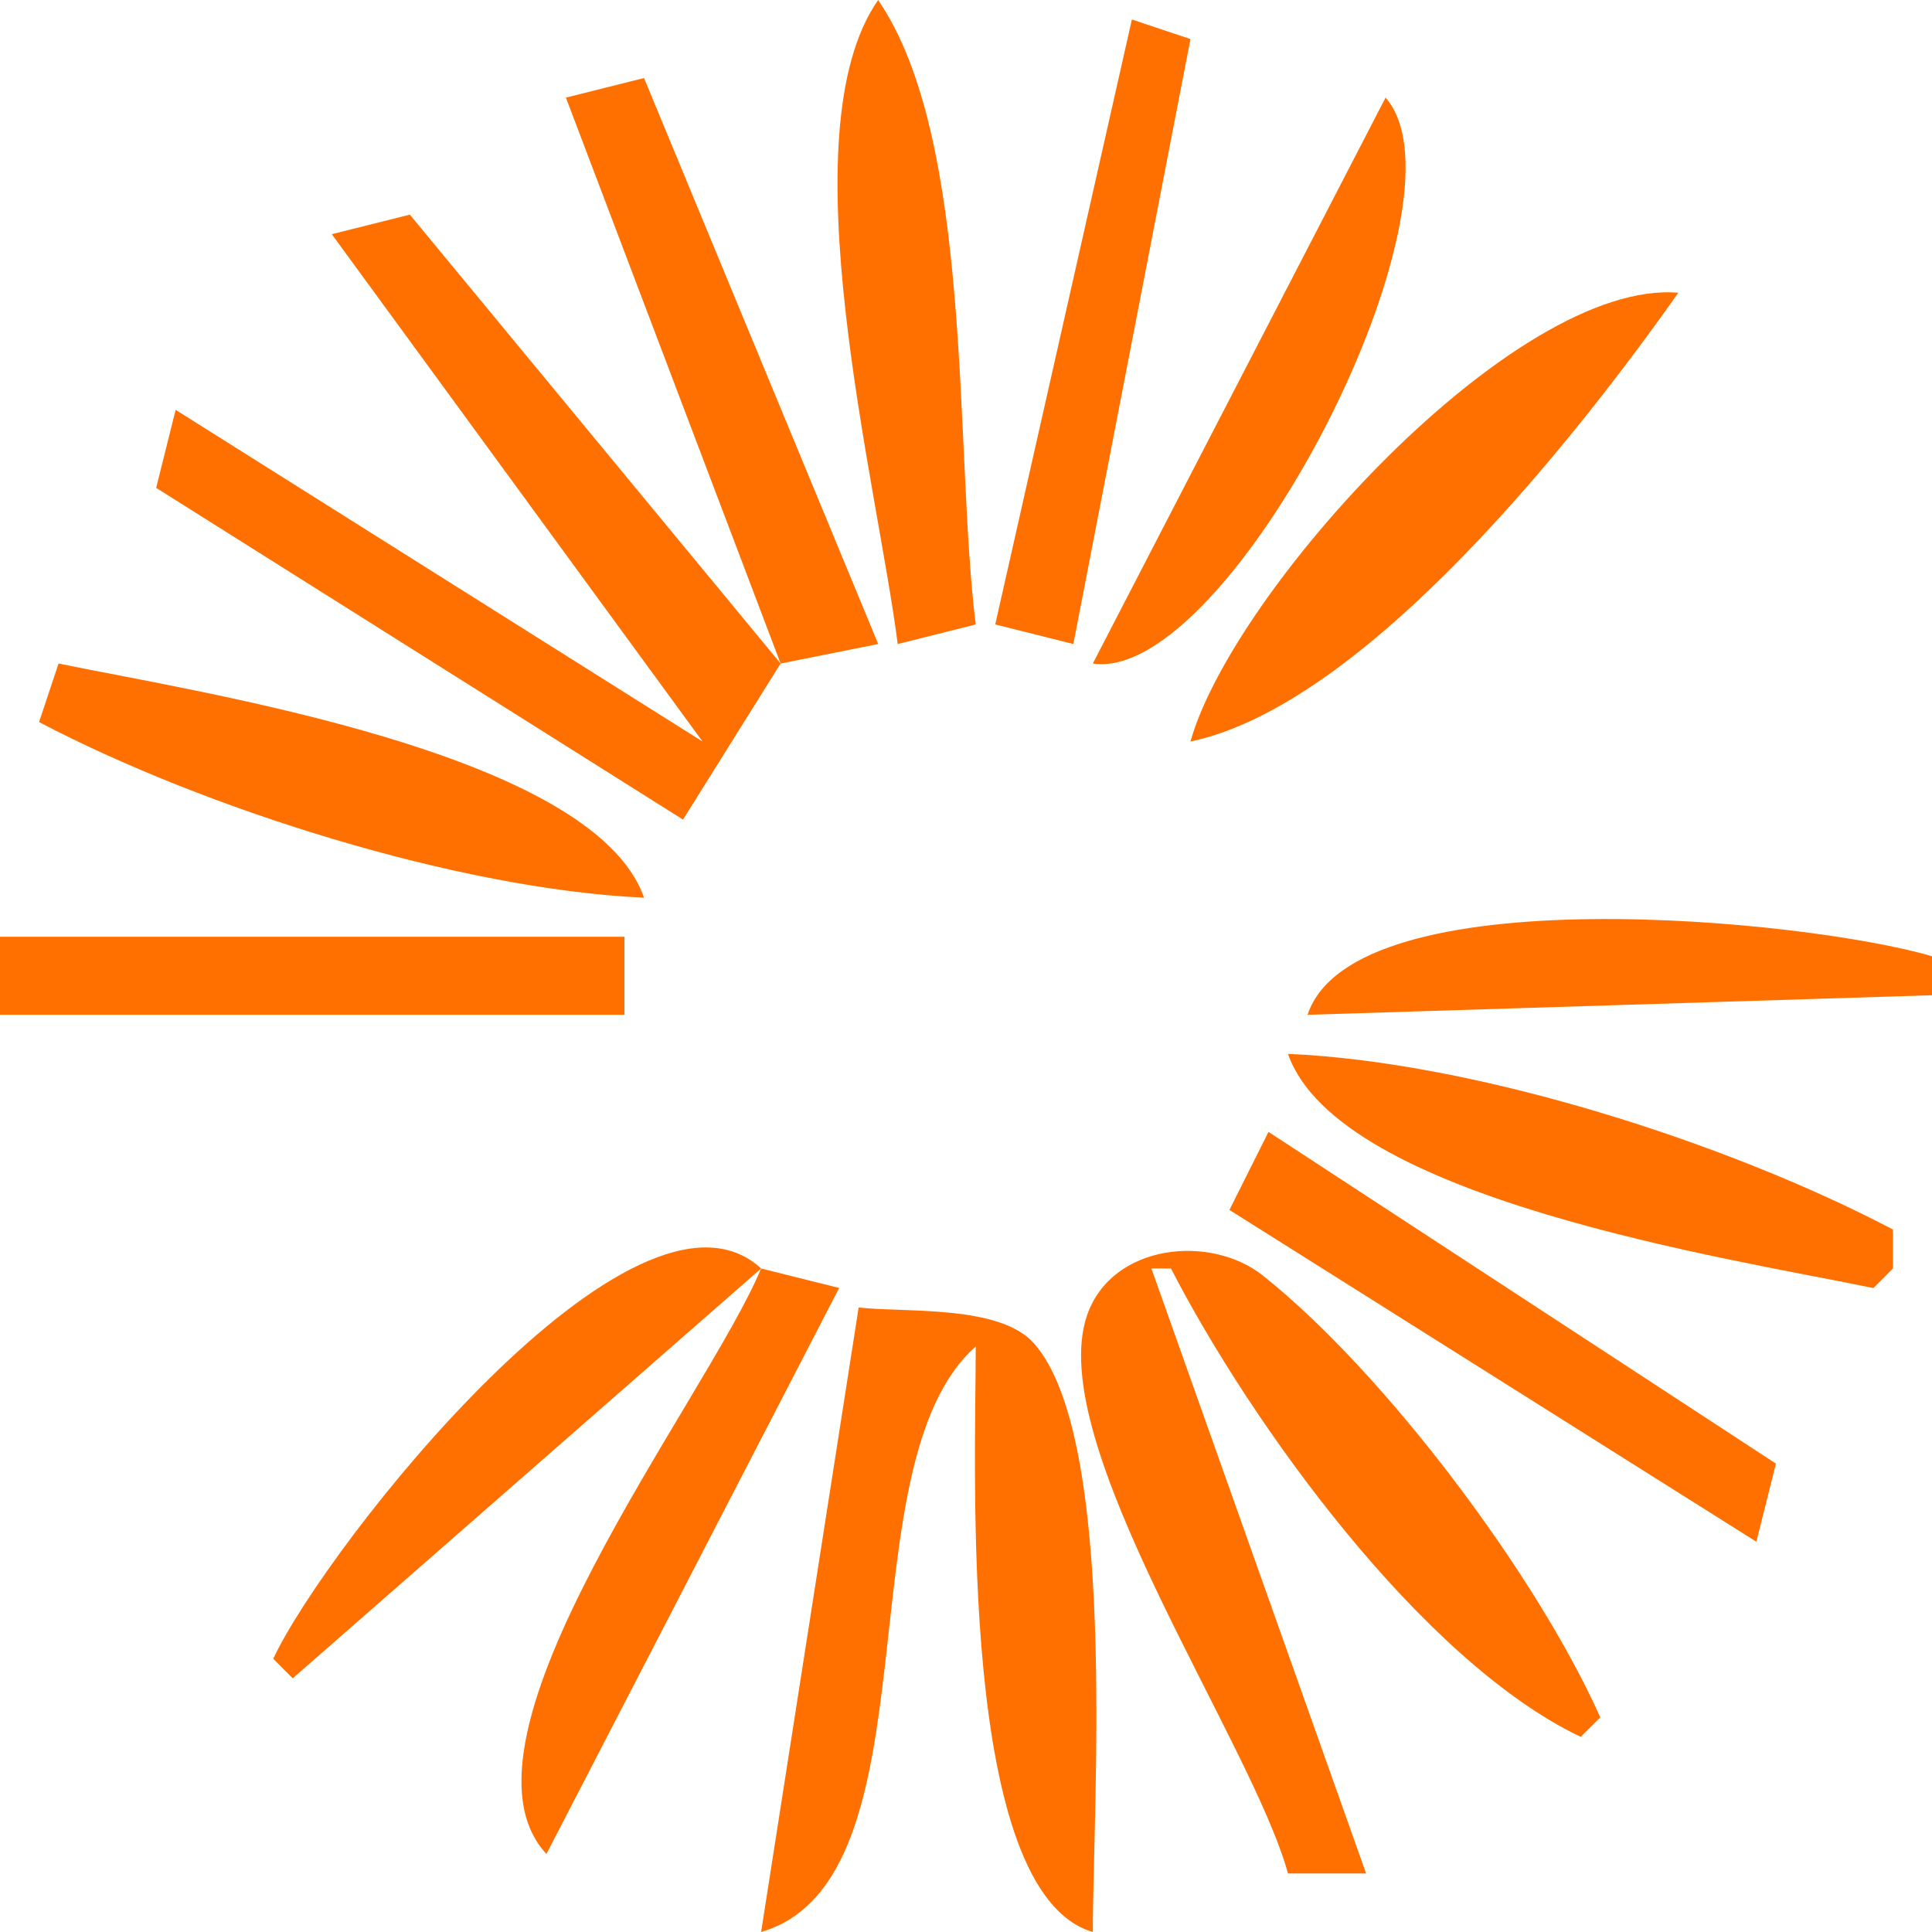
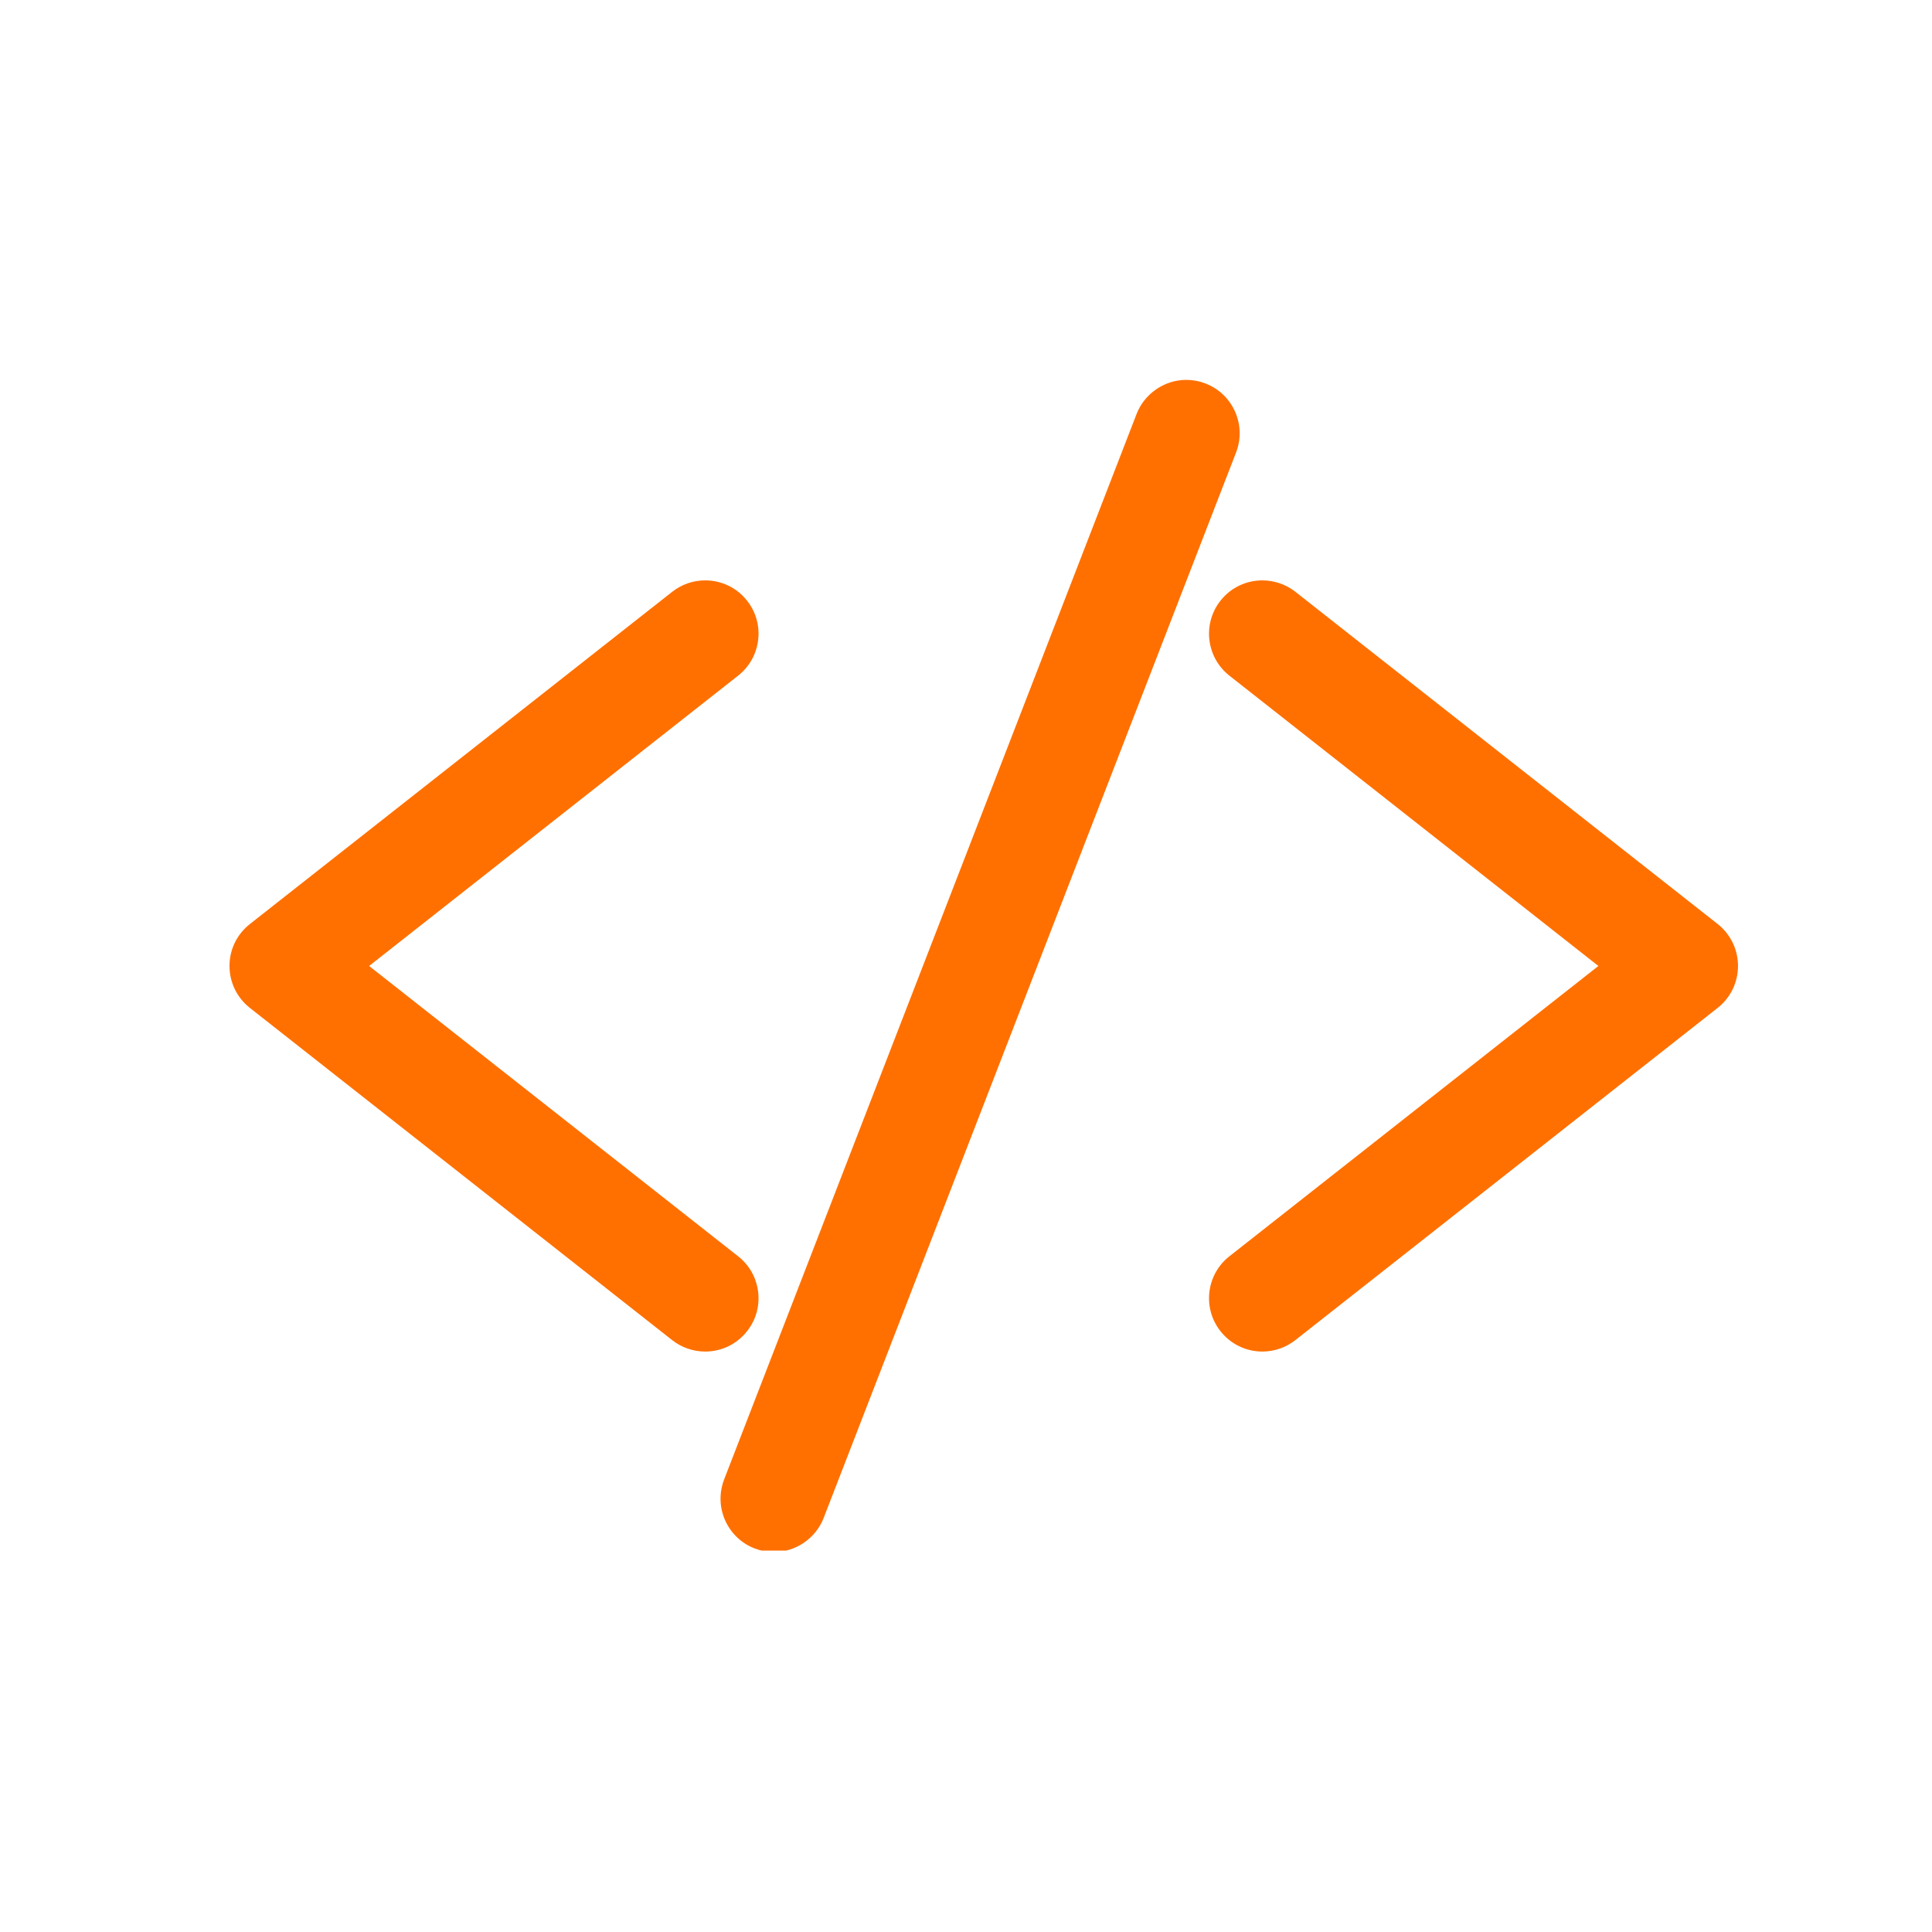
- <svg xmlns="http://www.w3.org/2000/svg" width="23" height="23" viewBox="0 0 23 23" fill="none">
-   <path d="M10.454 0C9.351 1.583 10.447 5.769 10.687 7.667L11.616 7.434C11.358 5.389 11.6 1.676 10.454 0Z" fill="#FF7000" />
-   <path d="M13.475 0.232L11.848 7.434L12.778 7.667L14.172 0.465L13.475 0.232Z" fill="#FF7000" />
-   <path d="M6.737 1.162L9.293 7.899L4.879 2.555L3.95 2.788L8.364 8.828L2.091 4.879L1.859 5.808L8.131 9.757L9.293 7.899L10.455 7.667L7.667 0.929L6.737 1.162Z" fill="#FF7000" />
-   <path d="M16.495 1.162L13.01 7.899C14.631 8.144 17.593 2.416 16.495 1.162Z" fill="#FF7000" />
-   <path d="M14.172 8.828C16.262 8.388 18.783 5.184 19.98 3.485C18.03 3.321 14.672 7.044 14.172 8.828Z" fill="#FF7000" />
-   <path d="M0.697 7.899L0.465 8.596C2.429 9.627 5.448 10.585 7.667 10.687C7.065 8.957 2.38 8.247 0.697 7.899Z" fill="#FF7000" />
-   <path d="M0 11.152V12.081H7.434V11.152H0Z" fill="#FF7000" />
-   <path d="M15.566 12.081L23 11.848V11.384C21.525 10.948 16.12 10.409 15.566 12.081Z" fill="#FF7000" />
-   <path d="M15.333 12.546C15.936 14.278 20.622 14.986 22.303 15.334L22.535 15.101V14.637C20.558 13.599 17.567 12.643 15.333 12.546Z" fill="#FF7000" />
-   <path d="M15.101 13.475L14.636 14.404L20.909 18.354L21.142 17.424L15.101 13.475Z" fill="#FF7000" />
-   <path d="M3.253 19.747L3.485 19.98L9.061 15.101C7.564 13.725 3.877 18.41 3.253 19.747Z" fill="#FF7000" />
-   <path d="M15.333 22.303H16.263L13.707 15.101H13.94C14.892 16.948 16.925 19.775 18.818 20.677L19.051 20.445C18.299 18.759 16.49 16.343 15.034 15.185C14.413 14.691 13.238 14.803 12.942 15.656C12.418 17.172 14.904 20.735 15.333 22.303Z" fill="#FF7000" />
-   <path d="M9.061 15.101C8.411 16.66 5.234 20.699 6.505 22.071L9.99 15.333L9.061 15.101Z" fill="#FF7000" />
-   <path d="M10.222 15.566L9.061 23C11.195 22.376 10.012 17.44 11.616 16.03C11.616 17.517 11.401 22.529 13.01 23C13.009 21.505 13.312 17.119 12.307 15.99C11.899 15.533 10.788 15.627 10.222 15.566Z" fill="#FF7000" />
+ <svg xmlns="http://www.w3.org/2000/svg" width="500" zoomAndPan="magnify" viewBox="0 0 375 375" height="500" preserveAspectRatio="xMidYMid meet" version="1.0">
+   <defs>
+     <clipPath id="cd4eed7976">
+       <path d="M 44.398 112 L 148 112 L 148 263 L 44.398 263 Z M 44.398 112 " clip-rule="nonzero" />
+     </clipPath>
+     <clipPath id="84d816b58c">
+       <path d="M 234 112 L 337.648 112 L 337.648 263 L 234 263 Z M 234 112 " clip-rule="nonzero" />
+     </clipPath>
+     <clipPath id="d2dabedbf7">
+       <path d="M 139 73.723 L 241 73.723 L 241 300.973 L 139 300.973 Z M 139 73.723 " clip-rule="nonzero" />
+     </clipPath>
+   </defs>
+   <path fill="#ff7000" d="M 136.871 259.246 C 135.25 259.246 133.652 258.699 132.379 257.688 L 50.41 193.195 C 48.648 191.812 47.641 189.734 47.641 187.496 C 47.641 185.258 48.648 183.18 50.406 181.781 L 132.379 117.305 C 133.652 116.289 135.25 115.746 136.871 115.746 C 139.109 115.746 141.199 116.746 142.57 118.516 C 143.77 120.035 144.312 121.941 144.078 123.855 C 143.855 125.785 142.879 127.504 141.359 128.703 L 66.652 187.496 L 141.359 246.273 C 142.879 247.484 143.855 249.203 144.078 251.121 C 144.312 253.051 143.77 254.941 142.57 256.477 C 141.199 258.23 139.109 259.246 136.871 259.246 " fill-opacity="1" fill-rule="nonzero" />
+   <g clip-path="url(#cd4eed7976)">
+     <path fill="#ff7000" d="M 136.871 112.652 C 134.559 112.652 132.293 113.434 130.477 114.867 L 48.5 179.359 C 45.98 181.348 44.547 184.305 44.547 187.496 C 44.547 190.684 45.992 193.652 48.5 195.633 L 130.477 260.125 C 132.281 261.547 134.559 262.336 136.871 262.336 C 140.07 262.336 143.039 260.891 145.008 258.379 C 146.727 256.215 147.48 253.508 147.156 250.762 C 146.824 248.016 145.453 245.555 143.273 243.848 L 71.648 187.496 L 143.273 131.141 C 145.453 129.422 146.824 126.973 147.156 124.227 C 147.48 121.484 146.727 118.773 145.008 116.598 C 143.039 114.086 140.059 112.652 136.871 112.652 Z M 136.871 118.836 C 138.105 118.836 139.332 119.379 140.145 120.418 C 141.582 122.238 141.258 124.859 139.453 126.281 L 61.645 187.496 L 139.453 248.711 C 141.258 250.133 141.582 252.754 140.145 254.559 C 139.332 255.609 138.105 256.152 136.871 256.152 C 135.965 256.152 135.062 255.871 134.297 255.262 L 52.32 190.773 C 51.32 189.98 50.73 188.77 50.73 187.496 C 50.73 186.207 51.32 185.008 52.32 184.219 L 134.297 119.727 C 135.051 119.121 135.965 118.836 136.871 118.836 " fill-opacity="1" fill-rule="nonzero" />
+   </g>
+   <path fill="#ff7000" d="M 245.027 259.246 C 242.789 259.246 240.711 258.23 239.312 256.477 C 236.84 253.336 237.383 248.758 240.539 246.273 L 315.254 187.496 L 240.539 128.703 C 237.383 126.23 236.84 121.656 239.312 118.516 C 240.711 116.746 242.789 115.746 245.027 115.746 C 246.645 115.746 248.242 116.289 249.516 117.305 L 331.492 181.781 C 333.25 183.18 334.25 185.258 334.25 187.496 C 334.25 189.734 333.25 191.812 331.48 193.195 L 249.516 257.688 C 248.242 258.699 246.645 259.246 245.027 259.246 " fill-opacity="1" fill-rule="nonzero" />
+   <g clip-path="url(#84d816b58c)">
+     <path fill="#ff7000" d="M 245.027 112.652 C 241.836 112.652 238.867 114.086 236.891 116.598 C 233.352 121.086 234.133 127.605 238.621 131.141 L 310.246 187.496 L 238.621 243.848 C 234.133 247.375 233.352 253.902 236.891 258.379 C 238.867 260.891 241.836 262.336 245.027 262.336 C 247.34 262.336 249.602 261.547 251.418 260.125 L 333.398 195.633 C 335.906 193.652 337.344 190.688 337.344 187.496 C 337.344 184.305 335.906 181.348 333.41 179.359 L 251.434 114.867 C 249.613 113.434 247.34 112.652 245.027 112.652 Z M 245.027 118.836 C 245.93 118.836 246.844 119.121 247.598 119.727 L 329.574 184.219 C 330.578 185.008 331.16 186.207 331.16 187.496 C 331.16 188.77 330.578 189.98 329.574 190.773 L 247.598 255.262 C 246.844 255.871 245.93 256.152 245.027 256.152 C 243.789 256.152 242.566 255.609 241.75 254.559 C 240.328 252.754 240.637 250.133 242.441 248.707 L 320.25 187.496 L 242.441 126.281 C 240.637 124.859 240.328 122.238 241.75 120.418 C 242.566 119.379 243.801 118.836 245.027 118.836 " fill-opacity="1" fill-rule="nonzero" />
+   </g>
+   <path fill="#ff7000" d="M 150.211 298.164 C 149.309 298.164 148.434 297.988 147.59 297.668 C 145.785 296.965 144.352 295.602 143.57 293.836 C 142.781 292.055 142.742 290.086 143.438 288.281 L 223.496 81.465 C 224.57 78.695 227.293 76.828 230.262 76.828 C 231.164 76.828 232.055 77 232.895 77.32 C 236.617 78.77 238.484 82.984 237.039 86.719 L 156.988 293.523 C 155.914 296.297 153.18 298.164 150.211 298.164 " fill-opacity="1" fill-rule="nonzero" />
+   <g clip-path="url(#d2dabedbf7)">
+     <path fill="#ff7000" d="M 230.262 73.734 C 226.02 73.734 222.137 76.406 220.613 80.352 L 140.555 287.156 C 139.566 289.742 139.629 292.547 140.738 295.082 C 141.867 297.605 143.895 299.559 146.477 300.551 C 147.676 301.02 148.926 301.254 150.211 301.254 C 154.453 301.254 158.336 298.594 159.871 294.637 L 239.918 87.832 C 241.984 82.504 239.324 76.492 233.996 74.441 C 232.809 73.973 231.547 73.734 230.262 73.734 Z M 230.262 79.918 C 230.77 79.918 231.273 80.02 231.77 80.203 C 233.922 81.031 234.984 83.445 234.156 85.594 L 154.098 292.398 C 153.465 294.059 151.883 295.07 150.211 295.07 C 149.707 295.07 149.199 294.984 148.703 294.785 C 146.551 293.957 145.488 291.535 146.328 289.395 L 226.379 82.59 C 227.02 80.934 228.59 79.918 230.262 79.918 " fill-opacity="1" fill-rule="nonzero" />
+   </g>
</svg>
